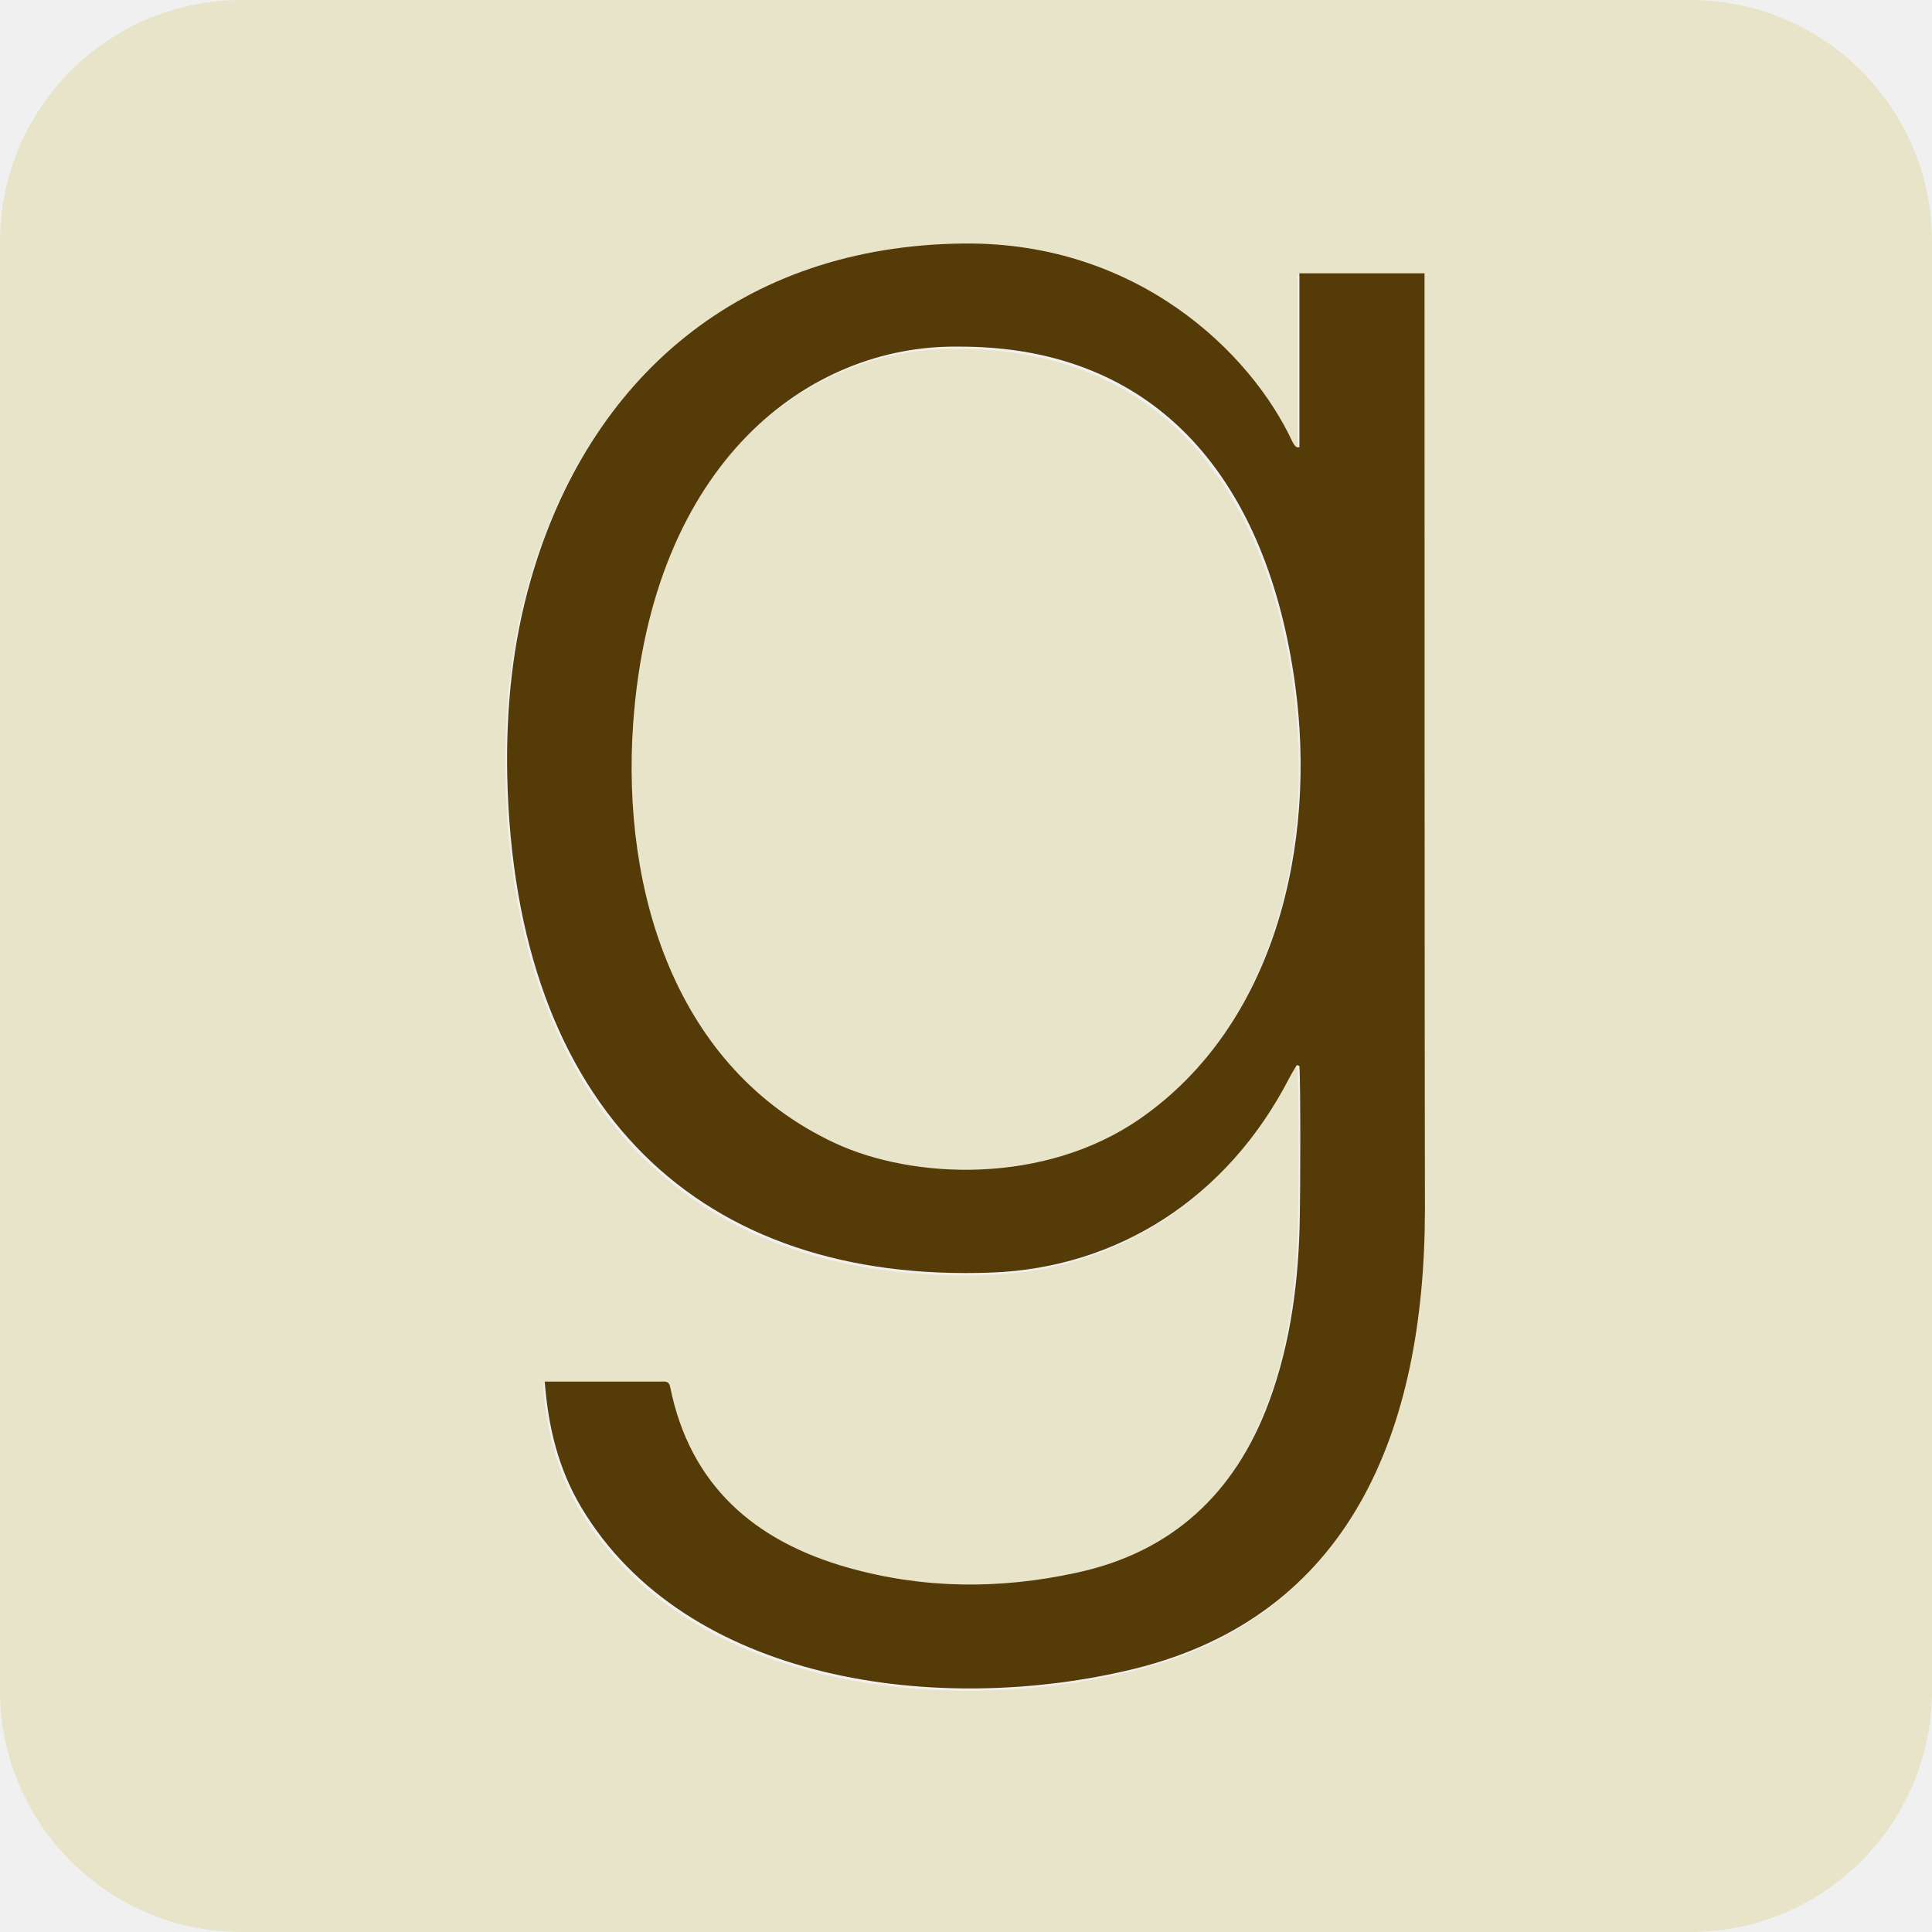
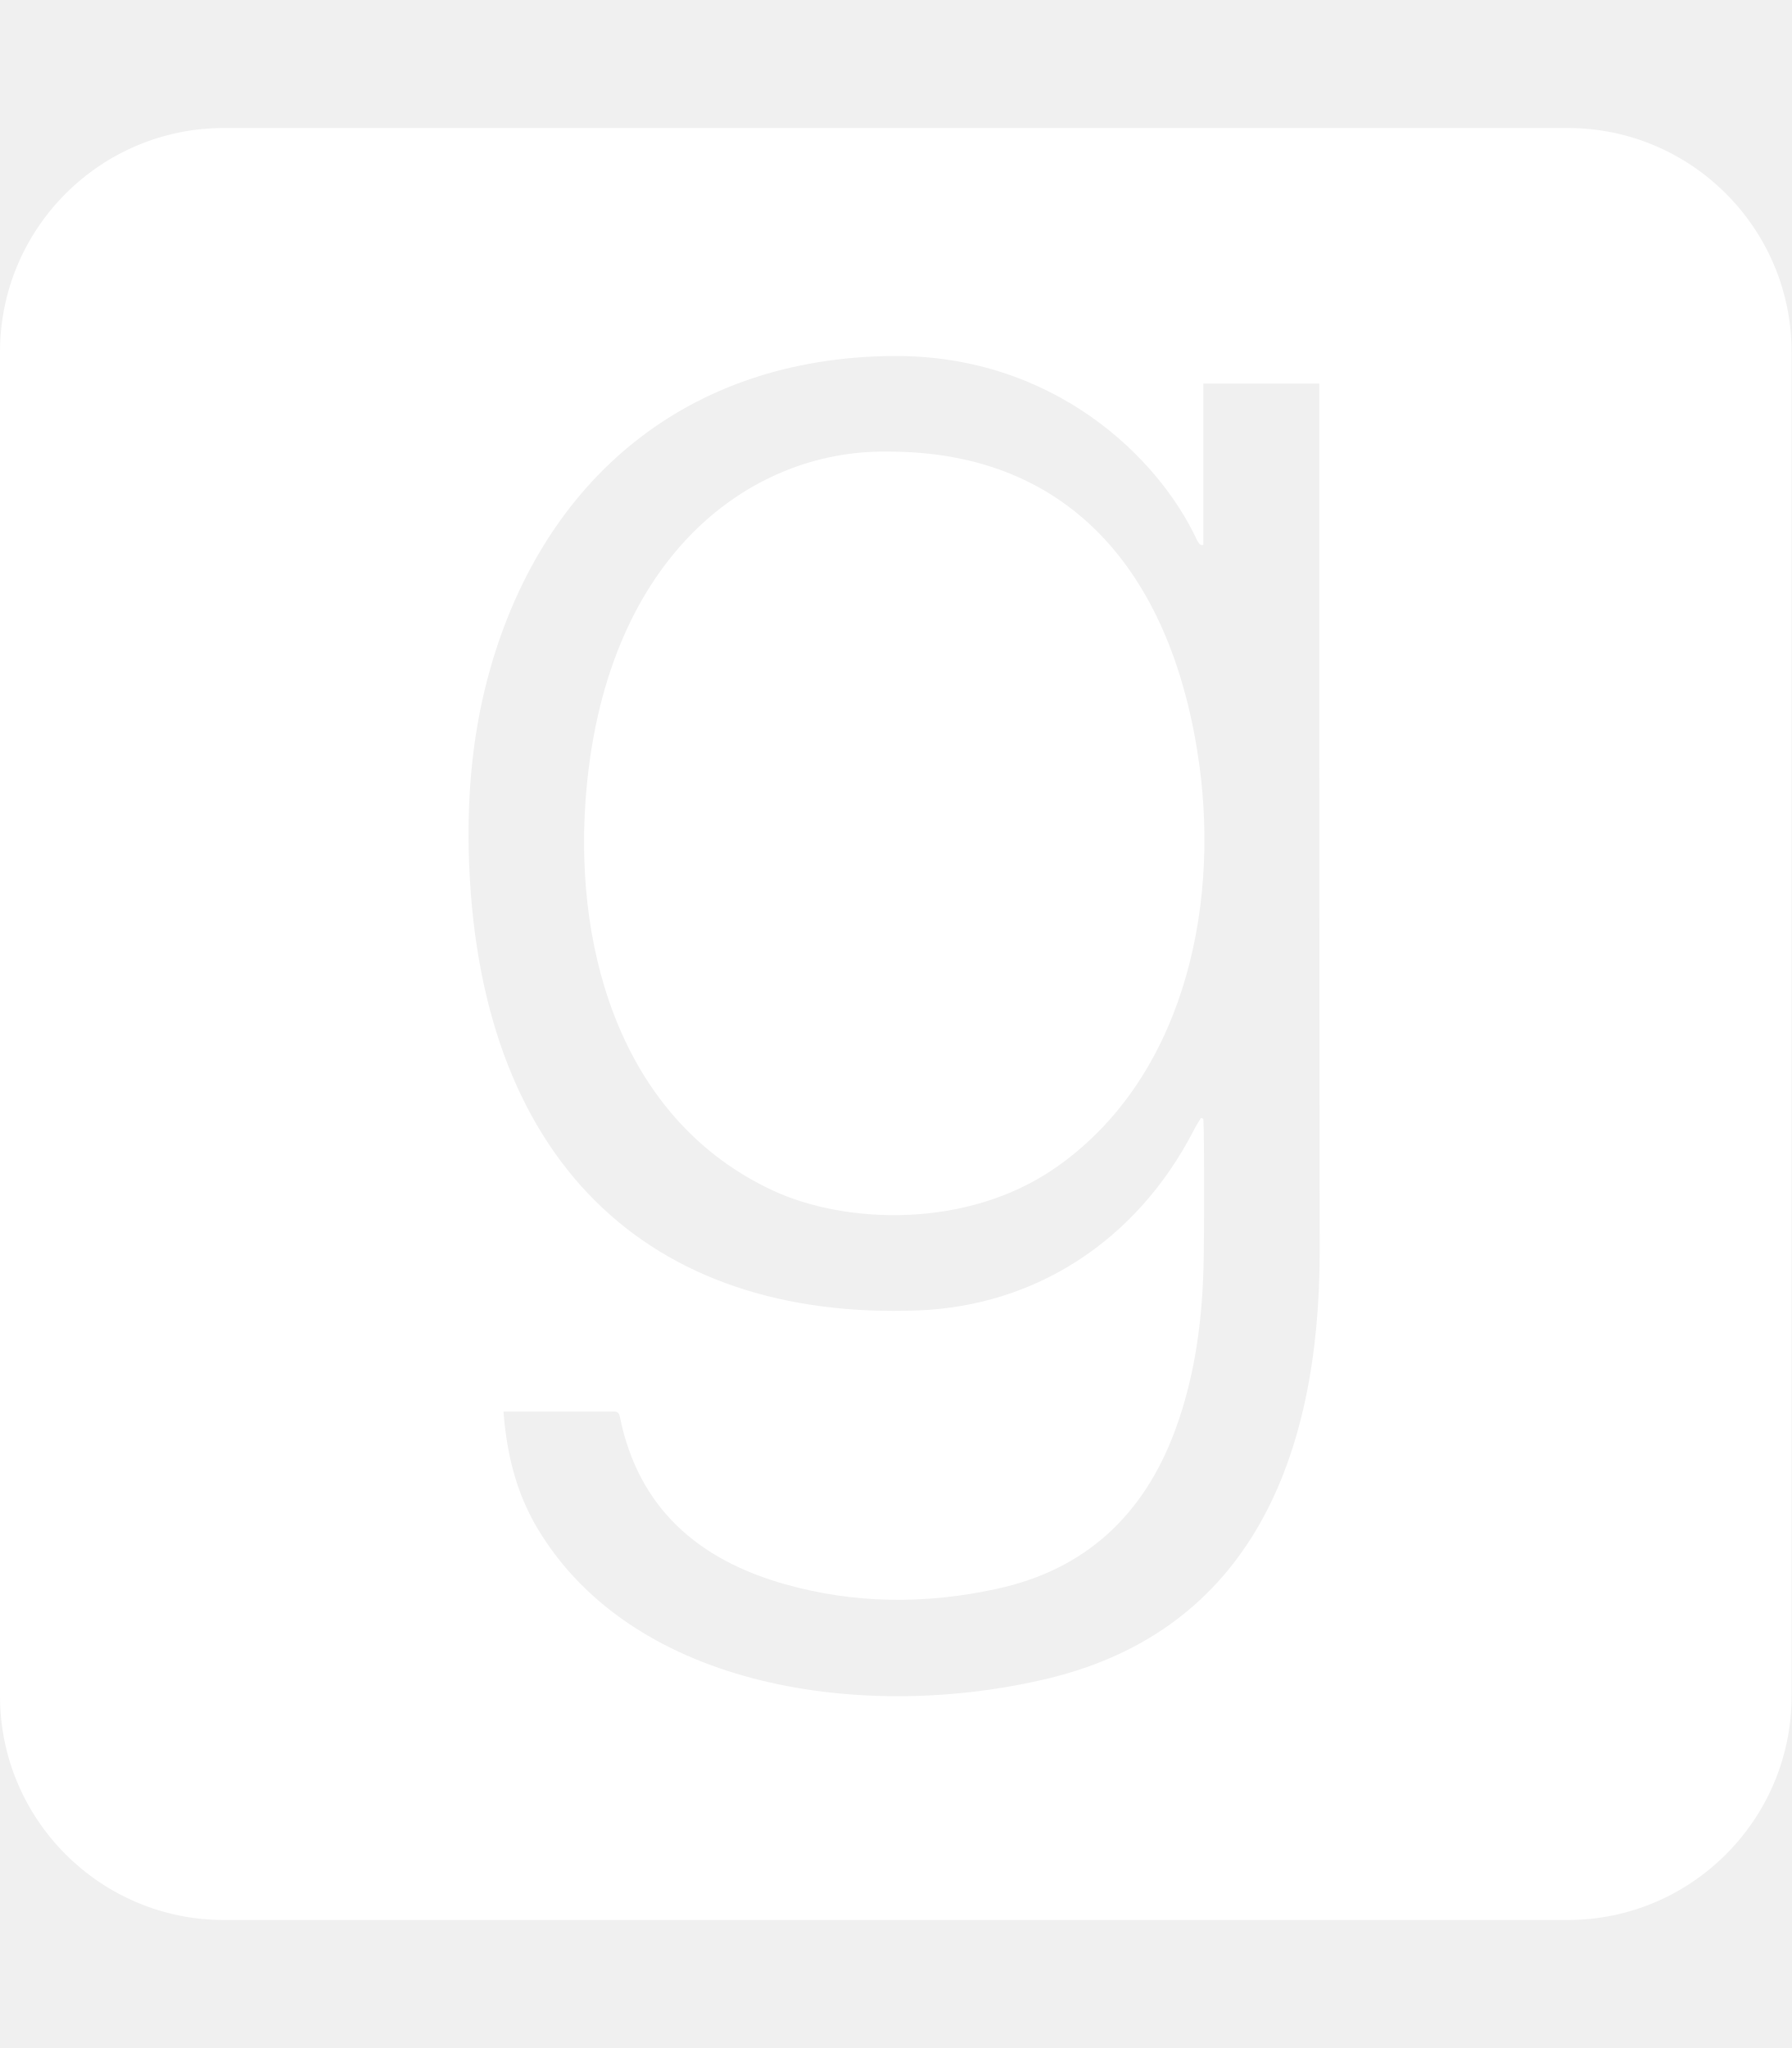
- <svg xmlns="http://www.w3.org/2000/svg" fill="none" height="24" viewBox="0 0 24 24" width="24">
-   <clipPath id="a">
-     <path d="m0 0h24v24h-24z" />
-   </clipPath>
-   <g clip-path="url(#a)">
-     <path d="m16.066 8.529c.273 1.998-.252 4.232-1.923 5.394-1.195.831-2.829.756-3.793.306-1.987-.927-2.652-3.14-2.507-5.208.23-3.262 2.191-4.709 4.034-4.687 2.512-.011 3.846 1.703 4.189 4.195zm7.934-5.529v18c0 1.655-1.345 3-3 3h-18c-1.655 0-3-1.345-3-3v-18c0-1.655 1.345-3 3-3h18c1.655 0 3 1.345 3 3zm-6.321 12.064s-.006-1.821-.006-11.641h-1.553v2.159c-.043.016-.065-.027-.086-.064-.514-1.109-1.923-2.481-4.071-2.464-2.781.021-4.672 1.671-5.39 4.167-.23.799-.31 1.613-.294 2.443.091 4.173 2.416 6.311 6.021 6.172 1.548-.059 2.92-.911 3.696-2.422.027-.053.059-.101.091-.155.011.005.022.005.033.011.016.203.01 1.644.005 1.848-.011.793-.107 1.58-.386 2.33-.418 1.125-1.194 1.859-2.384 2.116-.953.209-1.907.204-2.85-.064-1.151-.327-1.955-1.018-2.201-2.239-.017-.086-.07-.07-.124-.07h-1.435c.042.568.171 1.088.455 1.564 1.296 2.17 4.43 2.599 6.868 2.004 2.673-.659 3.605-2.941 3.611-5.695z" fill="#e8e4ca" />
-     <path clip-rule="evenodd" d="m16.088 8.5c.274 1.999-.251 4.233-1.923 5.395-1.194.83-2.828.755-3.793.305-1.987-.926-2.651-3.139-2.507-5.207.231-3.262 2.191-4.709 4.034-4.687 2.513-.011 3.847 1.703 4.189 4.194zm1.613 6.536s-.005-1.821-.005-11.641h-1.554v2.159c-.043.016-.064-.027-.086-.064-.514-1.109-1.923-2.481-4.071-2.465-2.78.022-4.672 1.672-5.389 4.168-.231.799-.311 1.613-.295 2.443.091 4.173 2.416 6.311 6.021 6.172 1.549-.059 2.92-.911 3.697-2.422.027-.053.059-.102.091-.155.011.005.021.005.032.011.016.203.011 1.644.005 1.848-.01.793-.107 1.58-.385 2.33-.418 1.125-1.195 1.859-2.384 2.116-.954.209-1.907.204-2.85-.064-1.152-.327-1.956-1.018-2.202-2.239-.016-.086-.07-.07-.123-.07h-1.436c.043.568.171 1.087.455 1.564 1.297 2.17 4.431 2.598 6.868 2.004 2.673-.659 3.606-2.941 3.611-5.695z" fill="#553b08" fill-rule="evenodd" />
-   </g>
+ <svg xmlns="http://www.w3.org/2000/svg" width="448" height="512" viewBox="0 0 448 512" fill="none">
+   <path d="M299.9 191.2C305 228.5 295.2 270.2 264 291.9C241.7 307.4 211.2 306 193.2 297.6C156.1 280.3 143.7 239 146.4 200.4C150.7 139.5 187.3 112.5 221.7 112.9C268.6 112.7 293.5 144.7 299.9 191.2ZM448 88V424C448 454.9 422.9 480 392 480H56C25.1 480 0 454.9 0 424V88C0 57.1 25.1 32 56 32H392C422.9 32 448 57.1 448 88ZM330 313.2C330 313.2 329.9 279.2 329.9 95.9H300.9V136.2C300.1 136.5 299.7 135.7 299.3 135C289.7 114.3 263.4 88.7 223.3 89C171.4 89.4 136.1 120.2 122.7 166.8C118.4 181.7 116.9 196.9 117.2 212.4C118.9 290.3 162.3 330.2 229.6 327.6C258.5 326.5 284.1 310.6 298.6 282.4C299.1 281.4 299.7 280.5 300.3 279.5C300.5 279.6 300.7 279.6 300.9 279.7C301.2 283.5 301.1 310.4 301 314.2C300.8 329 299 343.7 293.8 357.7C286 378.7 271.5 392.4 249.3 397.2C231.5 401.1 213.7 401 196.1 396C174.6 389.9 159.6 377 155 354.2C154.7 352.6 153.7 352.9 152.7 352.9H125.9C126.7 363.5 129.1 373.2 134.4 382.1C158.6 422.6 217.1 430.6 262.6 419.5C312.5 407.2 329.9 364.6 330 313.2Z" fill="white" />
</svg>
